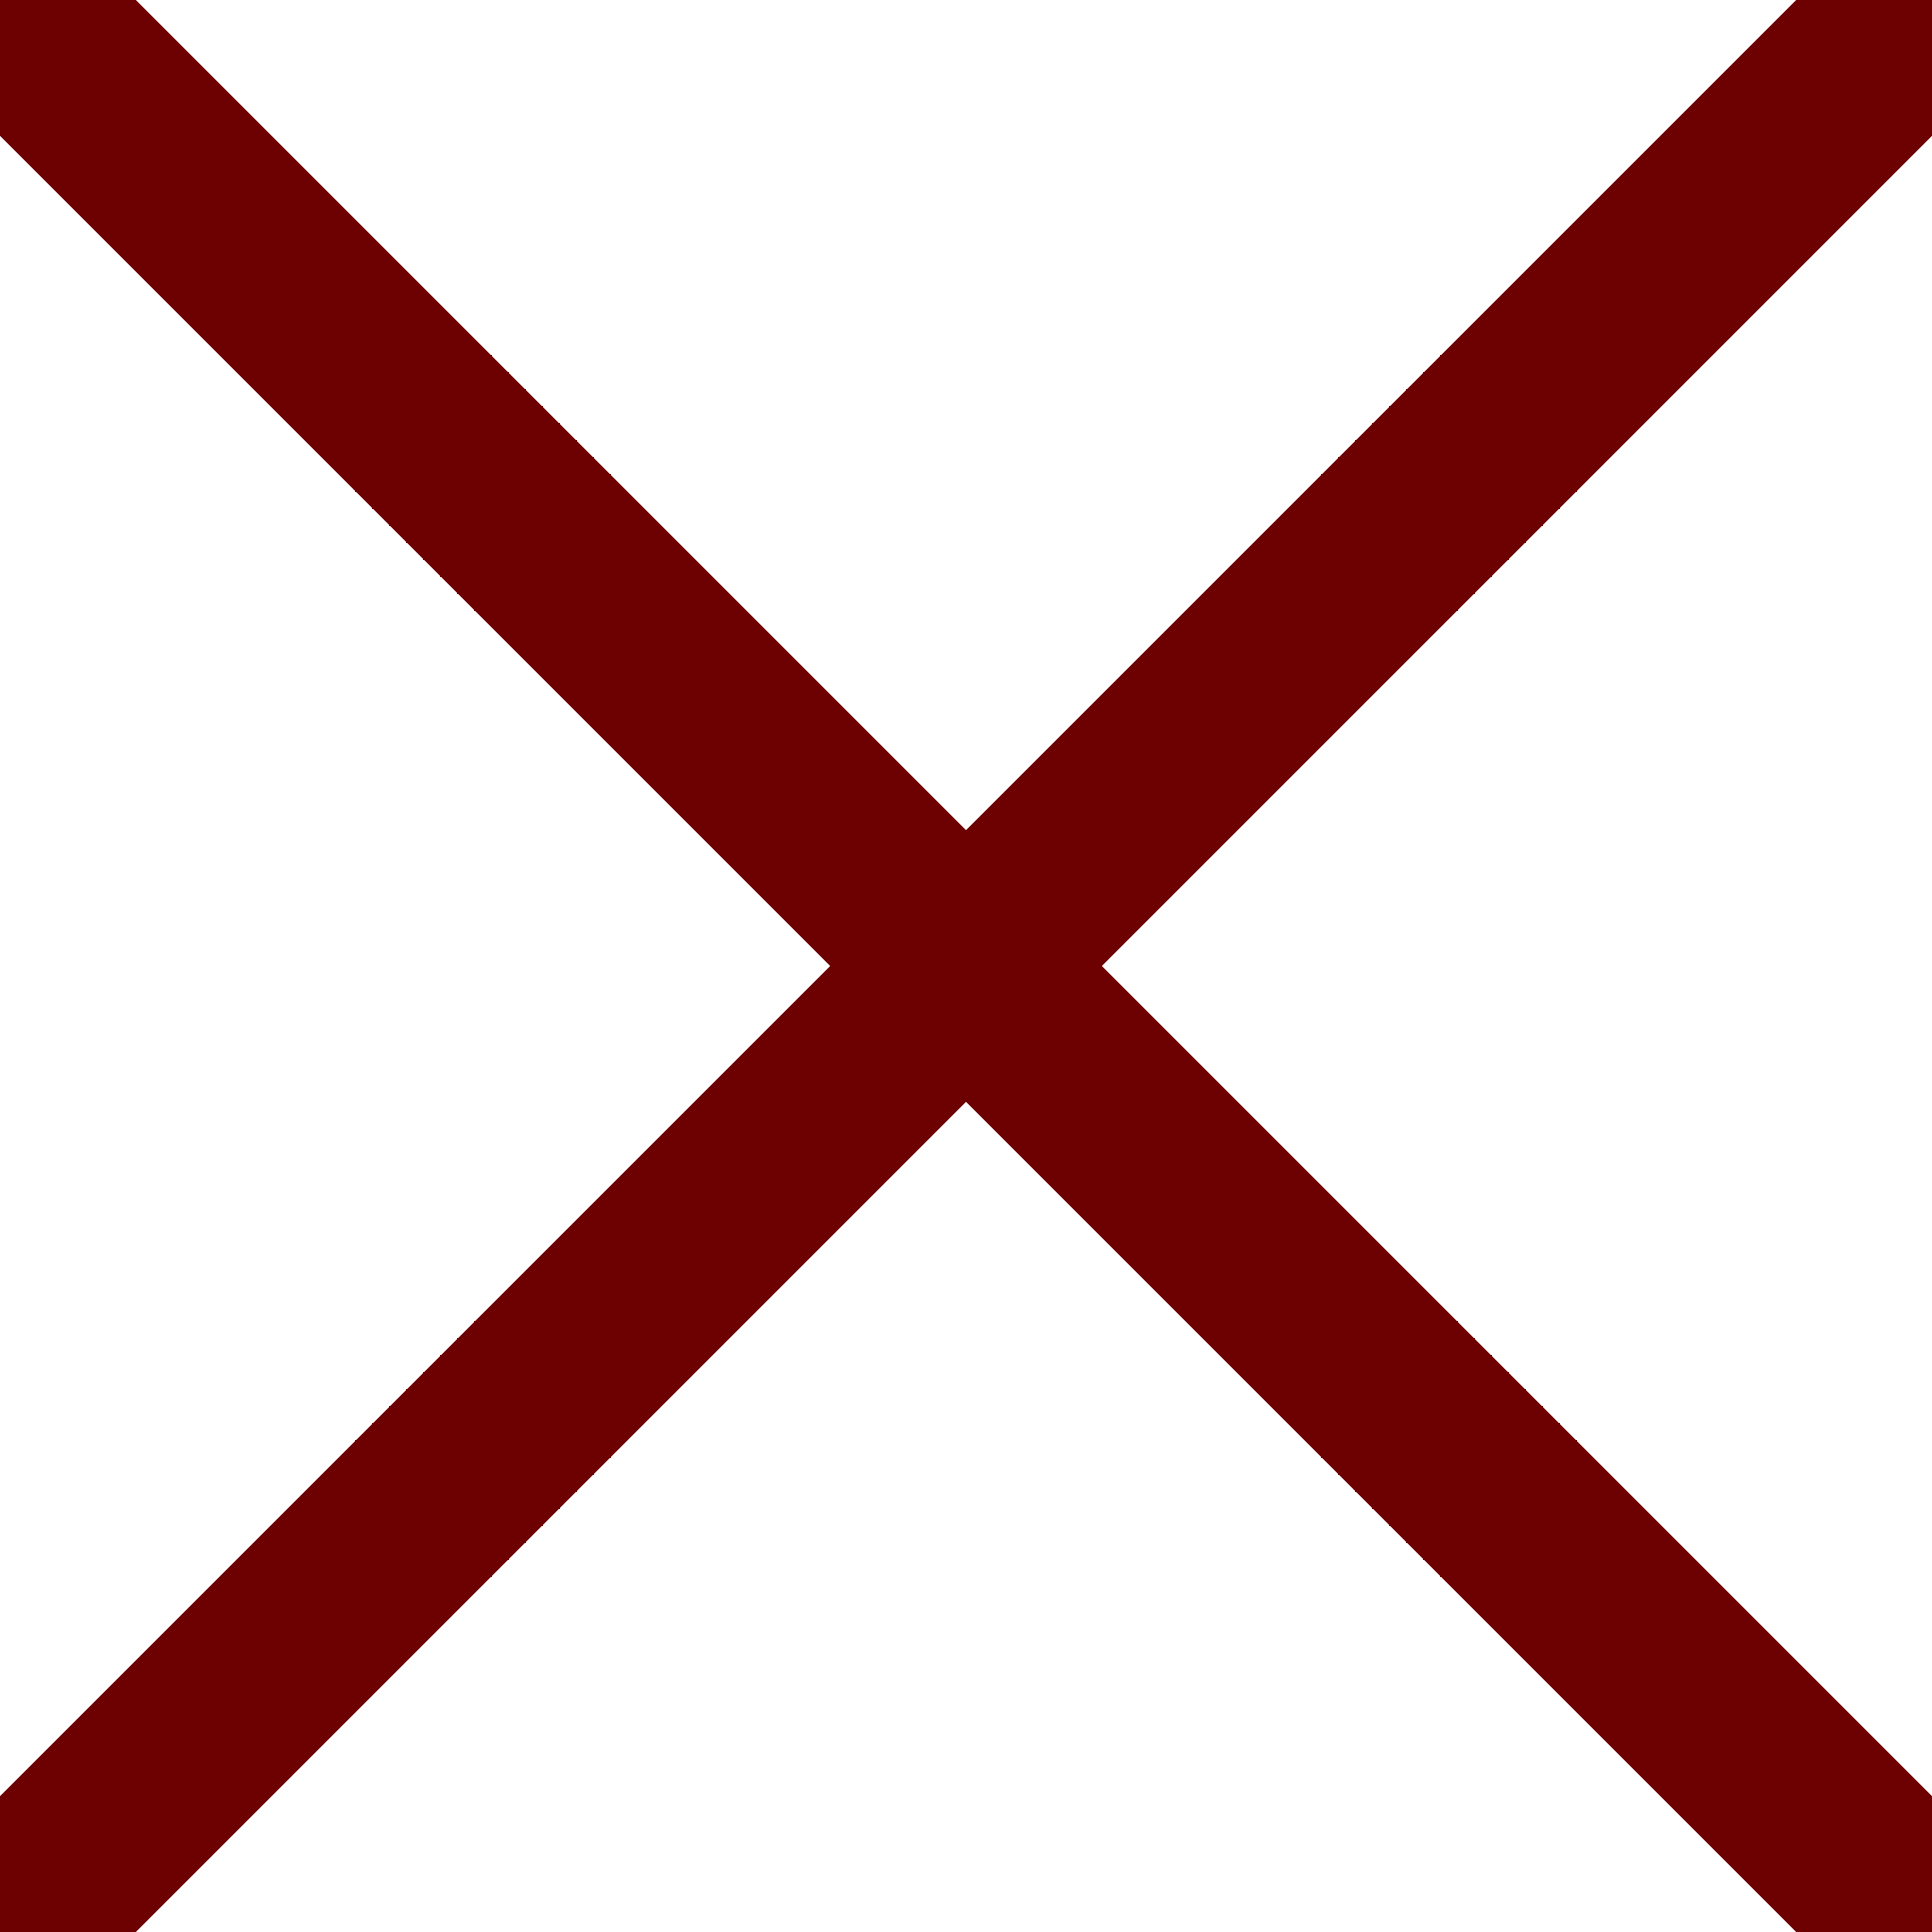
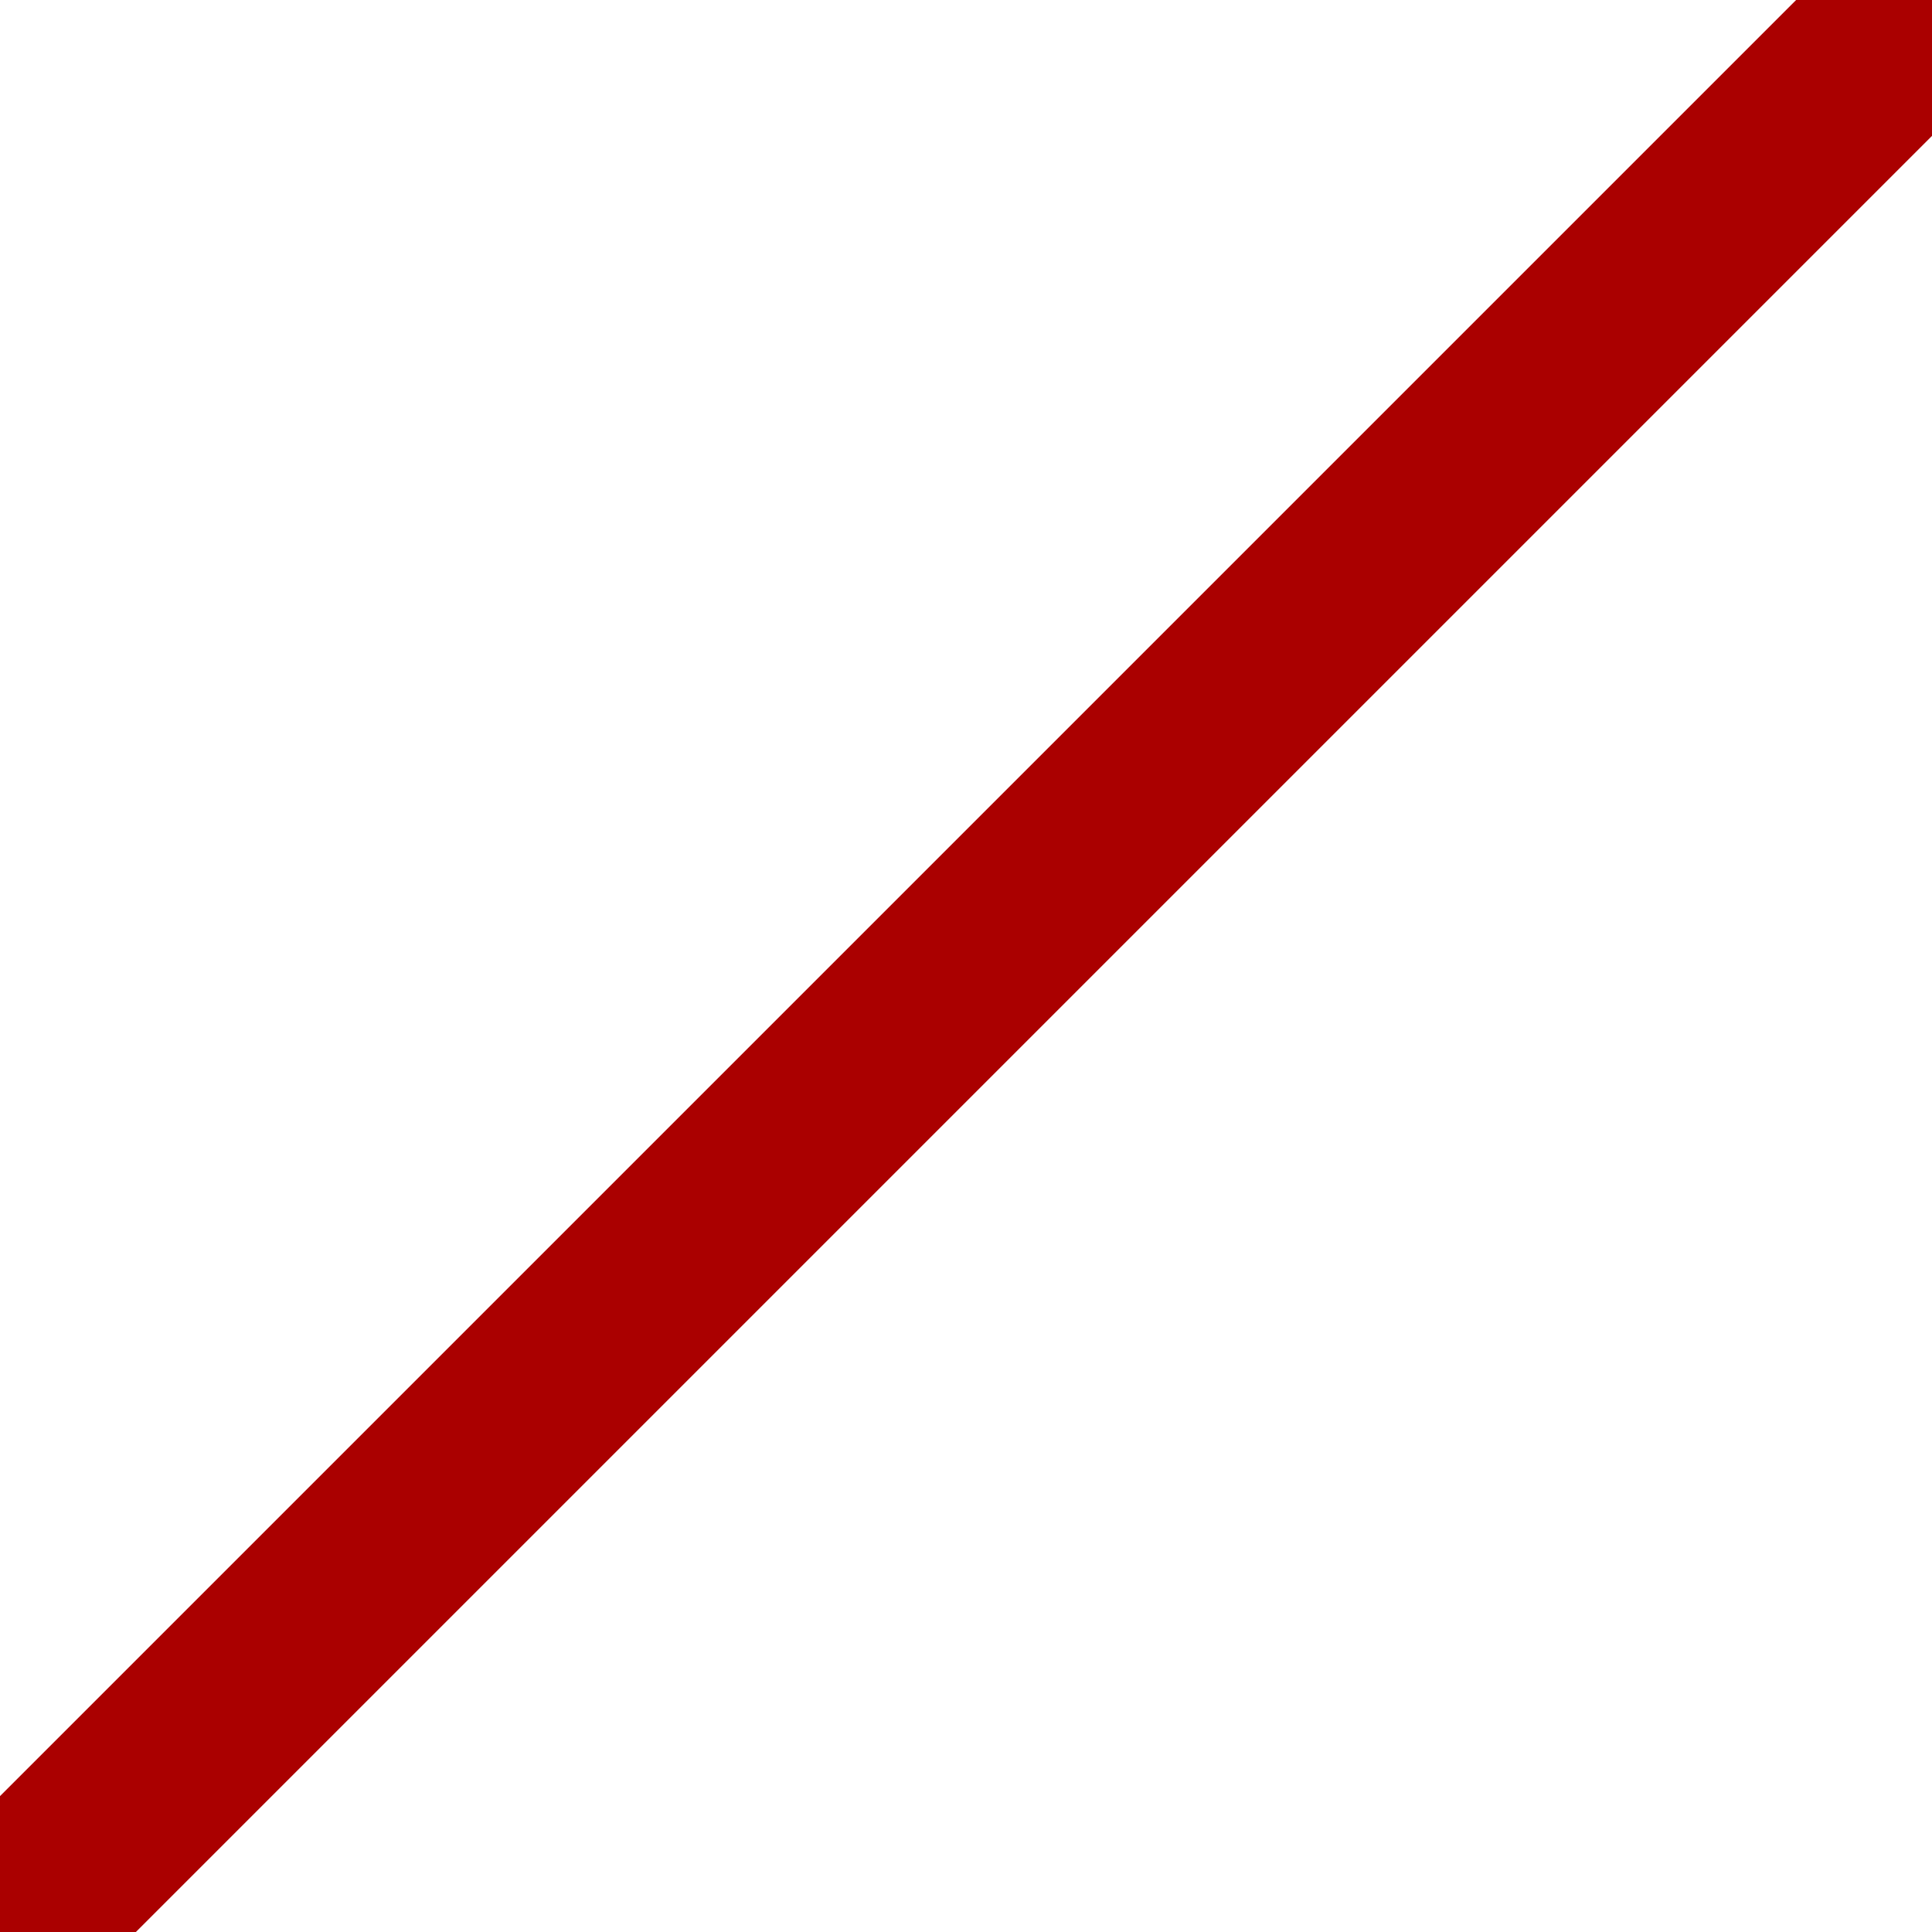
- <svg xmlns="http://www.w3.org/2000/svg" xmlns:xlink="http://www.w3.org/1999/xlink" version="1.1" width="24" height="24" viewBox="0 0 24 24" id="svg2">
-   <defs id="defs8" />
-   <rect style="color:#000000;display:inline;overflow:visible;visibility:visible;opacity:1;fill:#ffffff;fill-opacity:1;fill-rule:nonzero;stroke:none;stroke-width:1;stroke-linecap:round;stroke-linejoin:round;stroke-miterlimit:4;stroke-dasharray:none;stroke-dashoffset:0;stroke-opacity:1;marker:none;enable-background:accumulate" id="rect4141" width="24" height="24" x="0" y="0" />
-   <use x="0" y="0" xlink:href="#path3616" id="use3707" transform="matrix(-1,0,0,1,24,0)" width="32" height="32" />
-   <path style="color:#000000;font-style:normal;font-variant:normal;font-weight:normal;font-stretch:normal;font-size:medium;line-height:normal;font-family:'Bitstream Vera Sans';-inkscape-font-specification:'Bitstream Vera Sans';text-indent:0;text-align:start;text-decoration:none;text-decoration-line:none;letter-spacing:normal;word-spacing:normal;text-transform:none;direction:ltr;block-progression:tb;writing-mode:lr-tb;text-anchor:start;display:inline;overflow:visible;visibility:visible;fill:#6d0000;fill-opacity:1;stroke:none;stroke-width:4.5;marker:none;enable-background:accumulate" d="M 0,0 V 1.688 L 22.312,24 H 24 V 22.312 L 1.688,0 Z" id="path3616" />
+ <svg xmlns="http://www.w3.org/2000/svg" height="24" width="24" version="1.1" viewBox="0 0 24 24">
+   <rect style="color:#000000" height="24" width="24" y="0" x="0" fill="#fff" />
+   <path style="color:#000000;text-indent:0;block-progression:tb;text-decoration-line:none;text-transform:none" d="m24 0v1.688l-22.312 22.312h-1.688v-1.688l22.312-22.312z" fill="#a00" />
</svg>
